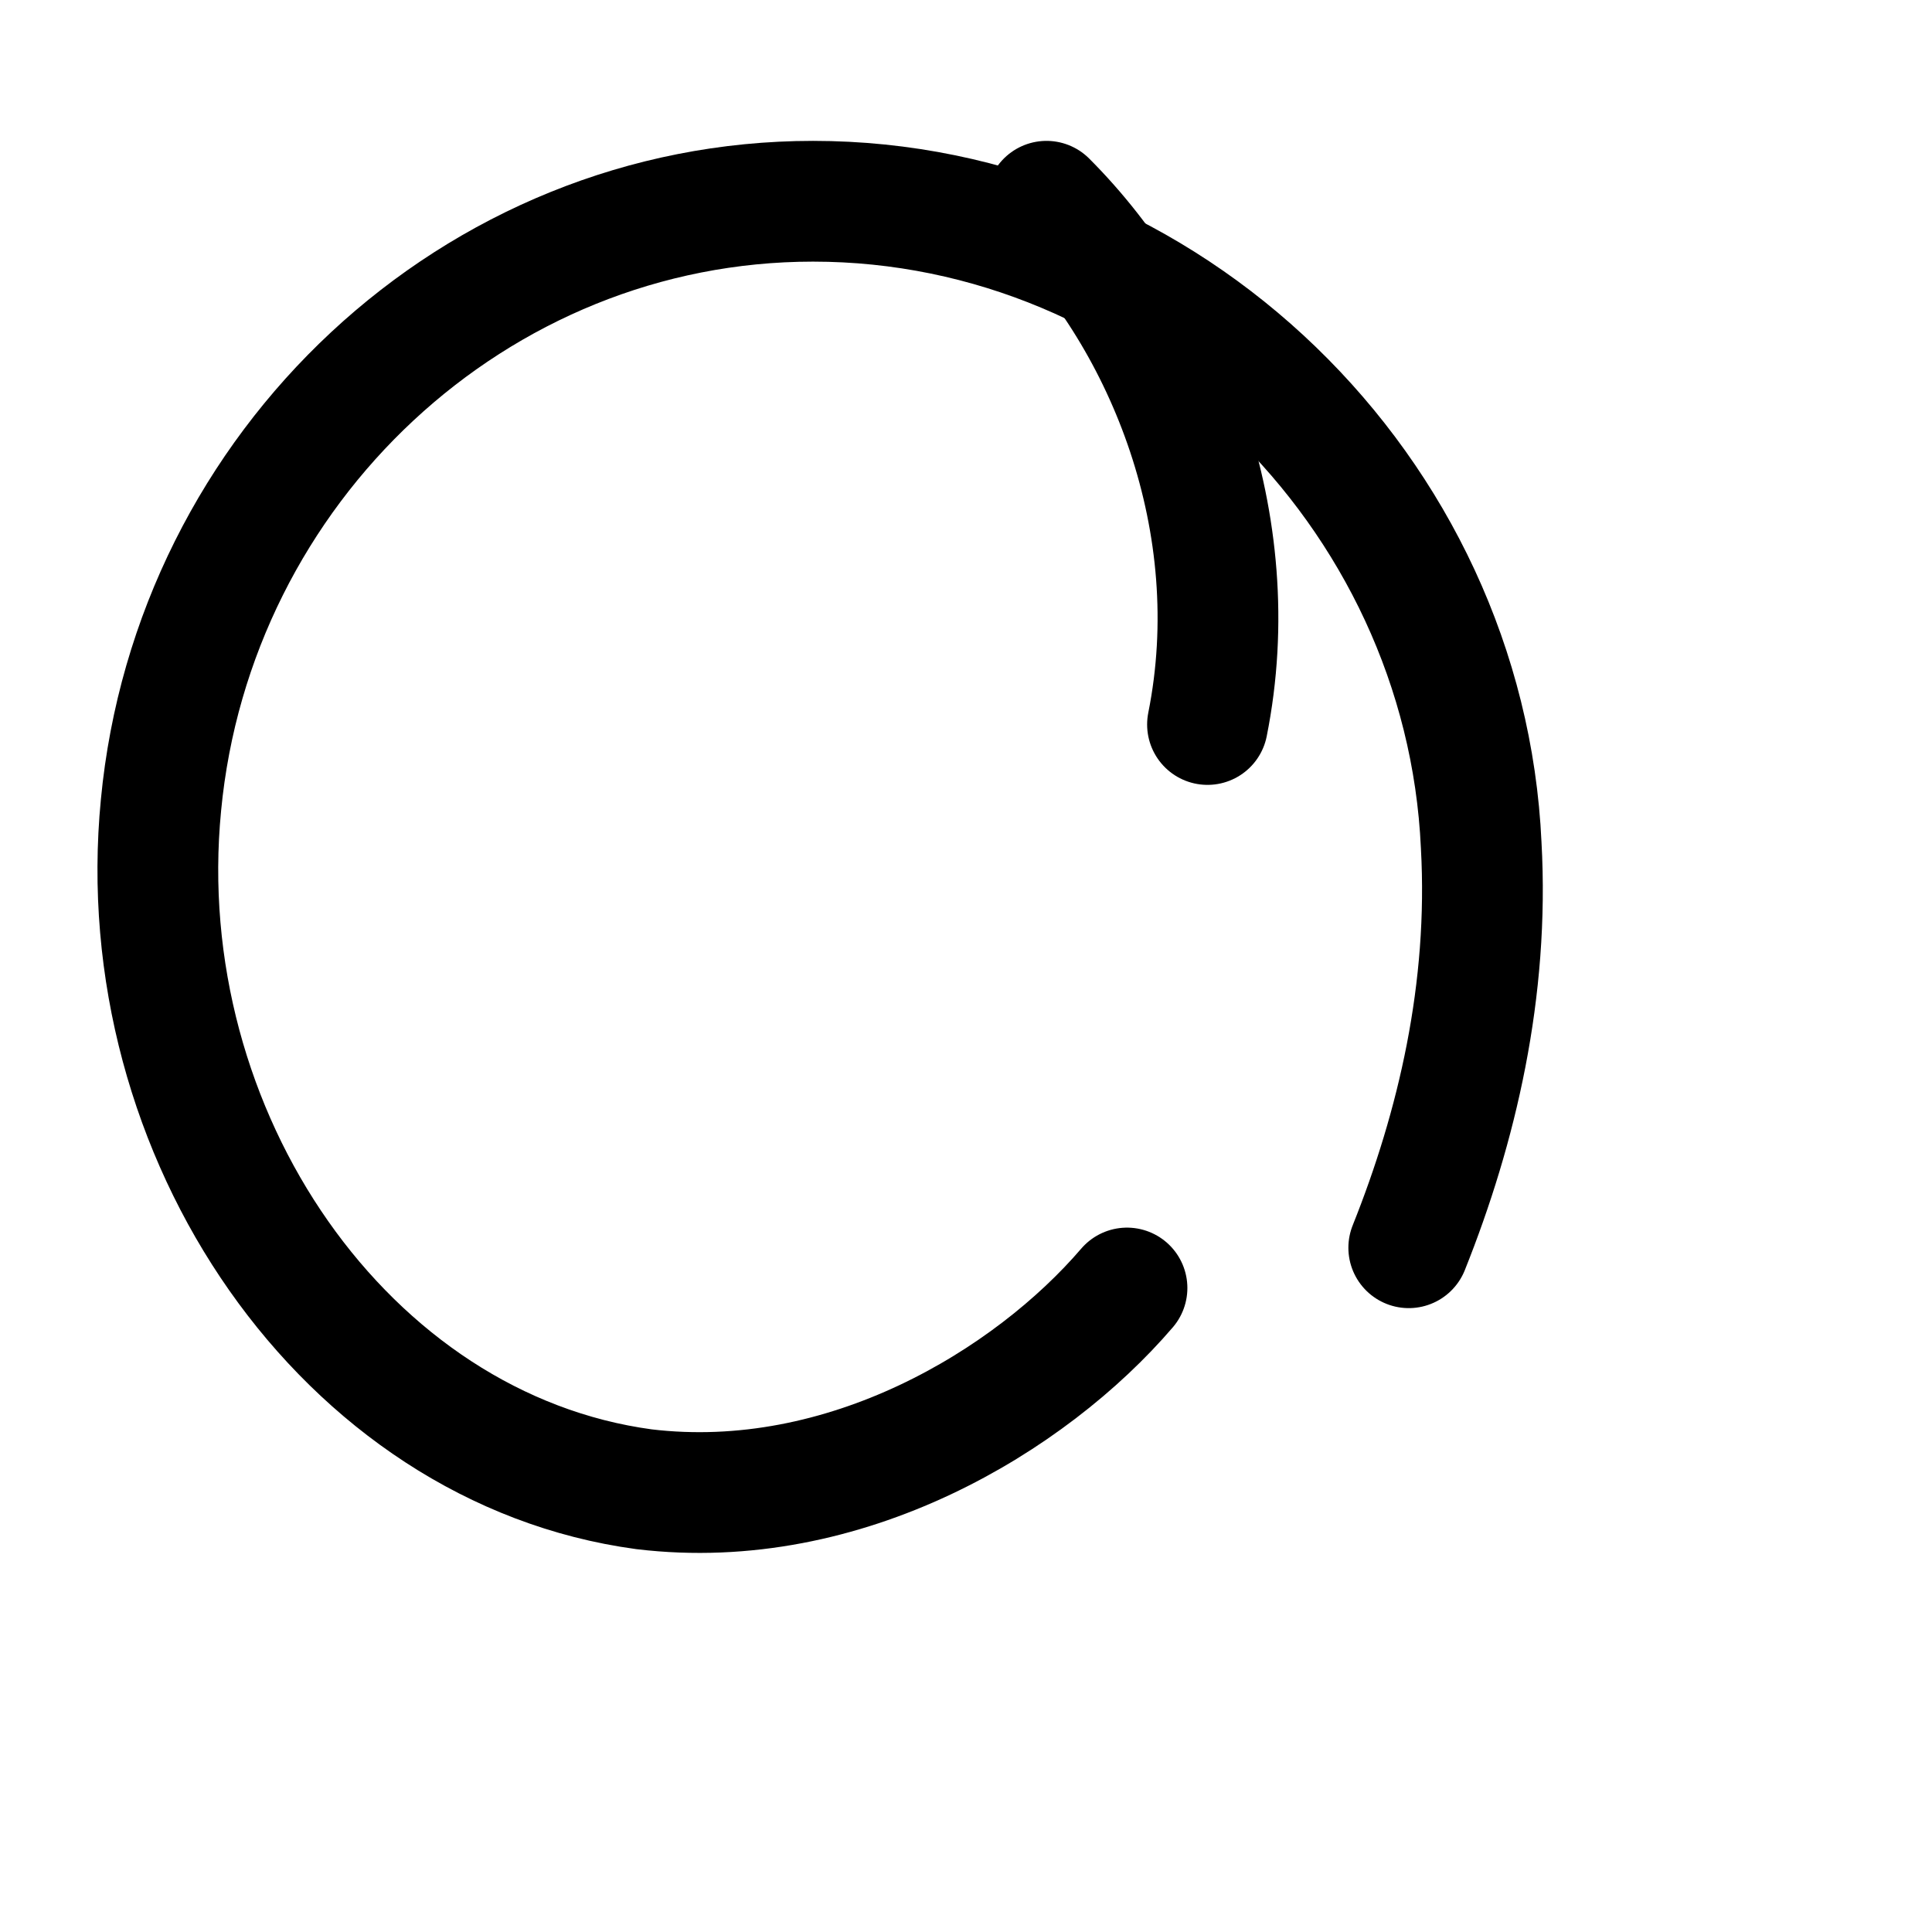
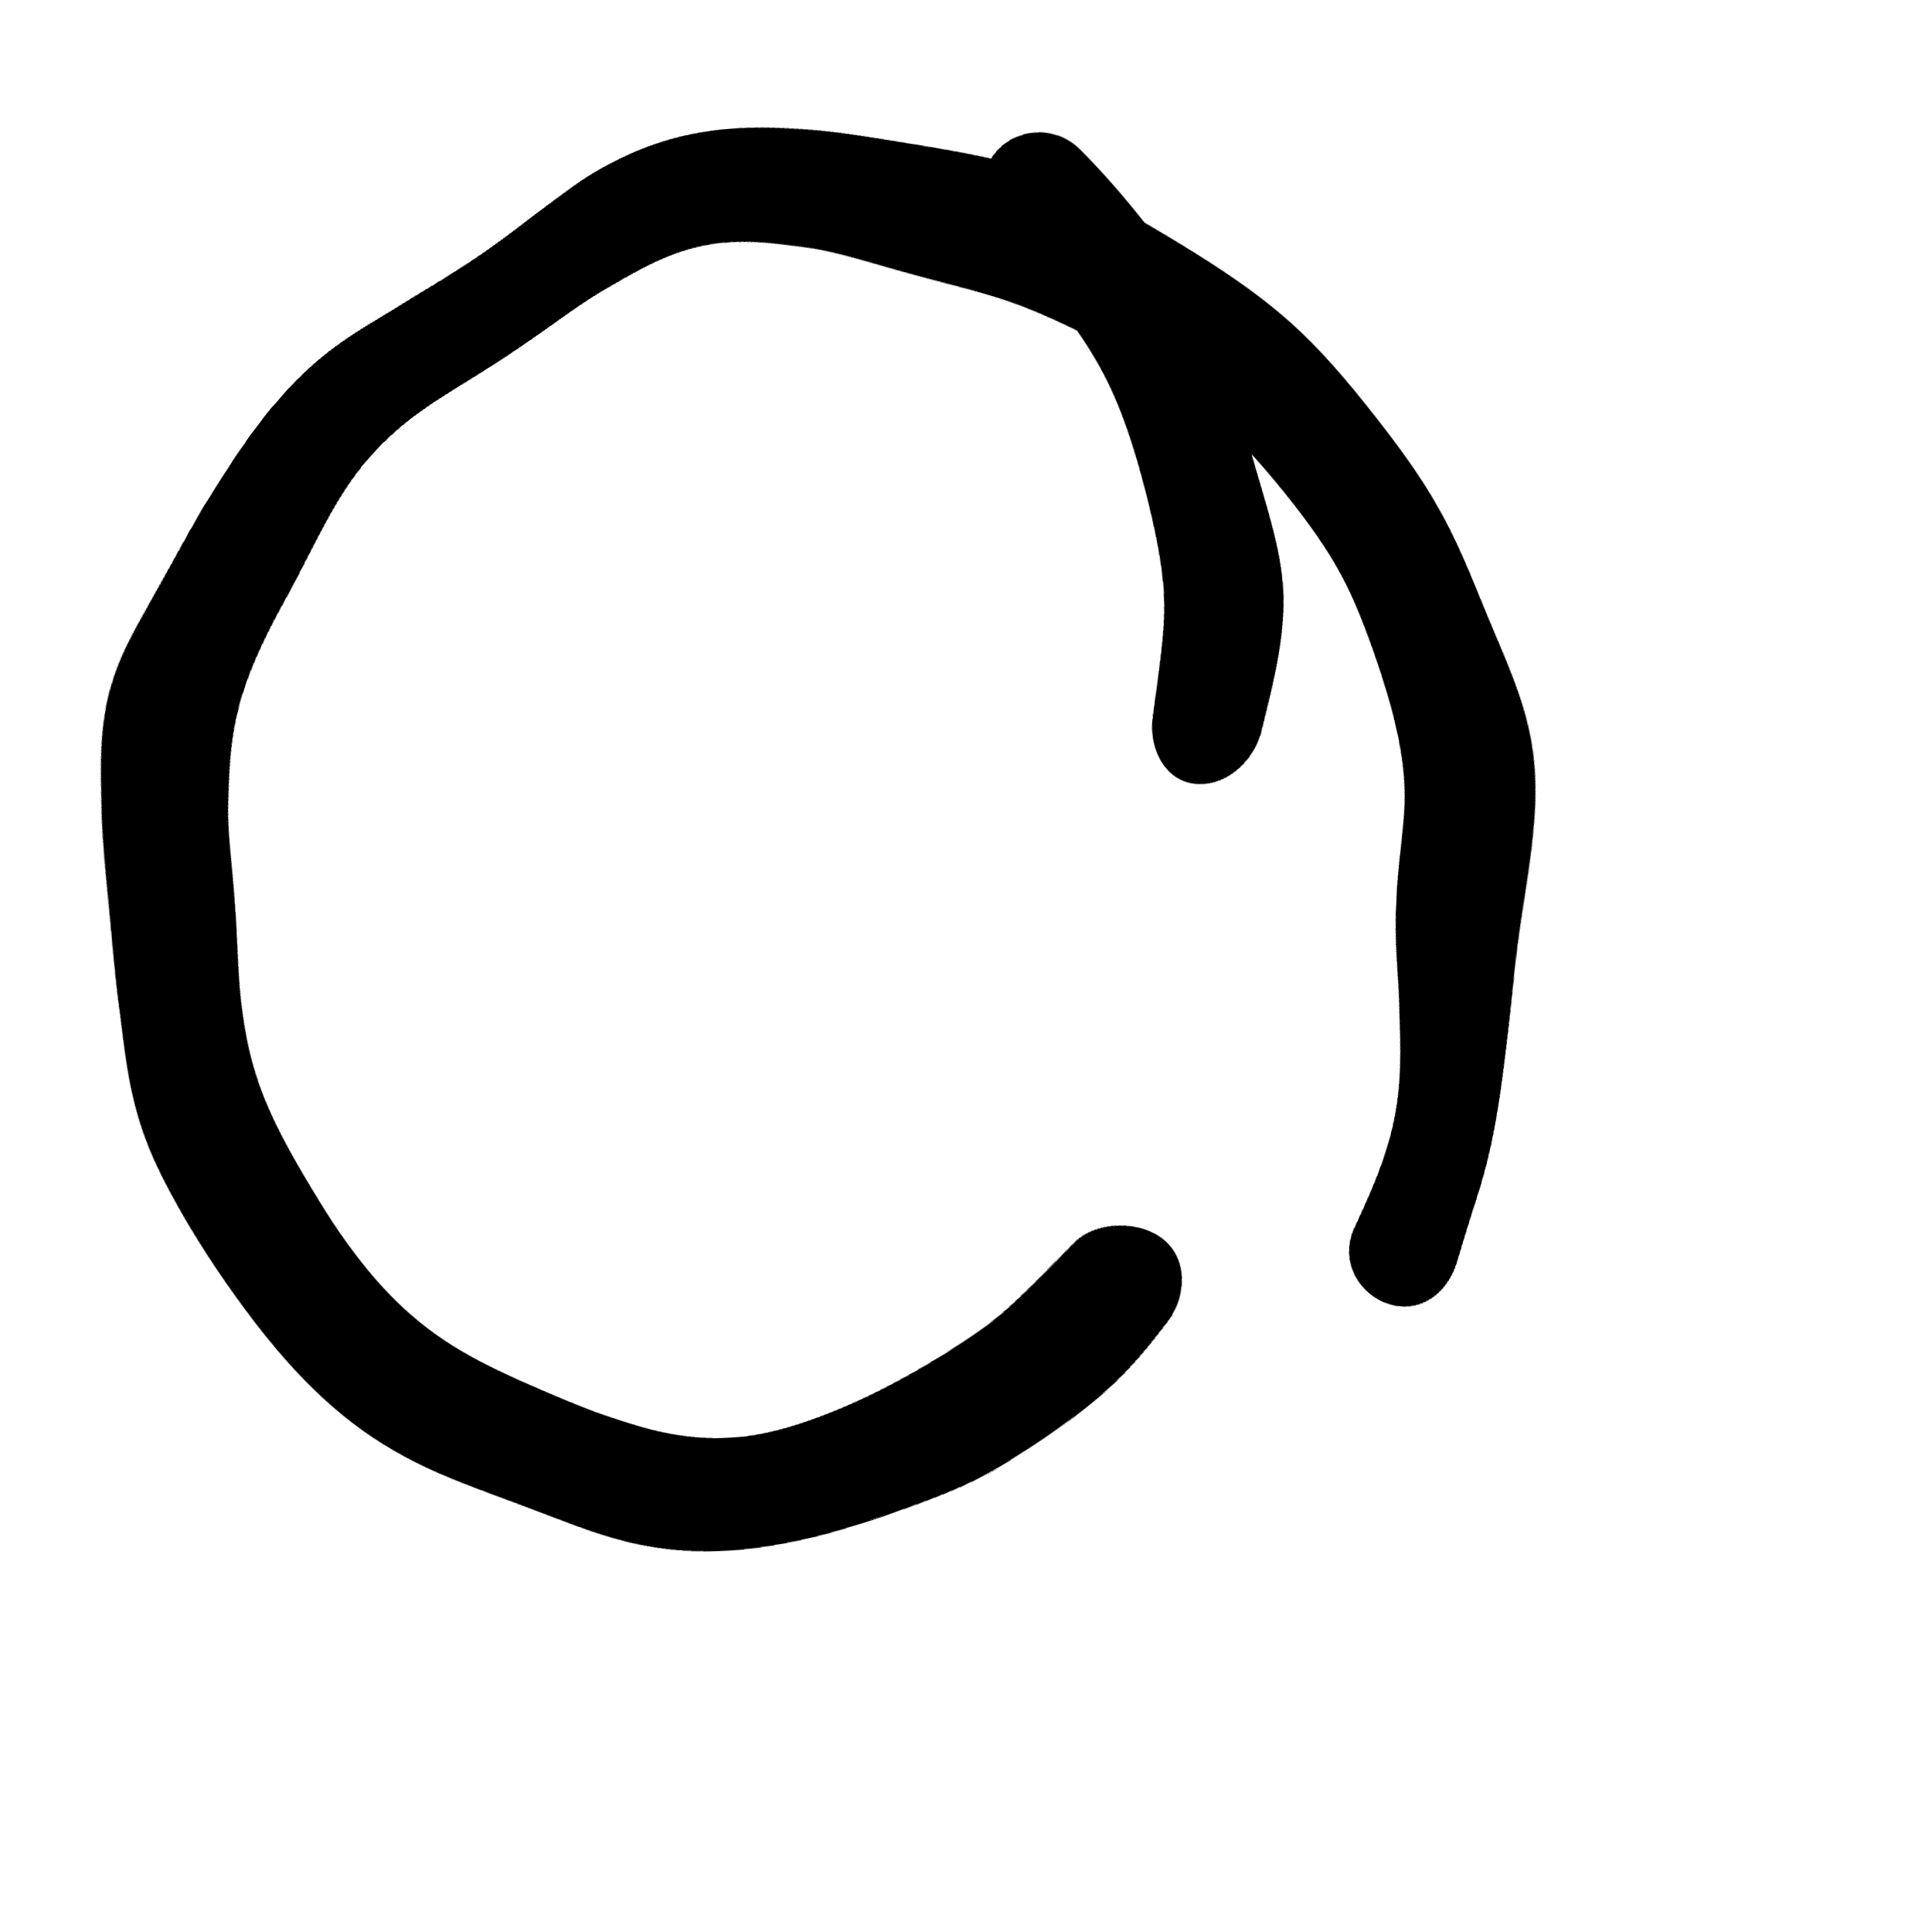
<svg xmlns="http://www.w3.org/2000/svg" viewBox="0 0 24 24" fill="none" stroke="currentColor" stroke-width="1.5" stroke-linecap="round" stroke-linejoin="round">
-   <path d="M17.5 15.5c.6-1.5 1-3.2.9-5-.2-4.4-3.9-8-8.3-8-4.2 0-7.7 3.3-8.1 7.5-.4 4.1 2.3 8 6 8.5 2.5.3 4.8-1.1 6-2.5" />
-   <path d="M13 2.5c1.5 1.5 2.5 4 2 6.5" />
+   <defs>
+     <filter id="boil" x="-10%" y="-10%" width="120%" height="120%">
+       <feTurbulence type="fractalNoise" baseFrequency="0.2" numOctaves="2" result="noise">
+         <animate attributeName="seed" values="0;1;2;3;4;5" dur="0.6s" repeatCount="indefinite" calcMode="discrete" />
+       </feTurbulence>
+       <feDisplacementMap in="SourceGraphic" in2="noise" scale="1.0" />
+     </filter>
+   </defs>
+   <g filter="url(#boil)">
+     <path d="M17.5 15.5c.6-1.5 1-3.2.9-5-.2-4.4-3.9-8-8.3-8-4.2 0-7.7 3.3-8.1 7.5-.4 4.1 2.3 8 6 8.5 2.5.3 4.8-1.1 6-2.5" />
+     <path d="M13 2.5c1.5 1.5 2.5 4 2 6.5" />
+   </g>
</svg>
